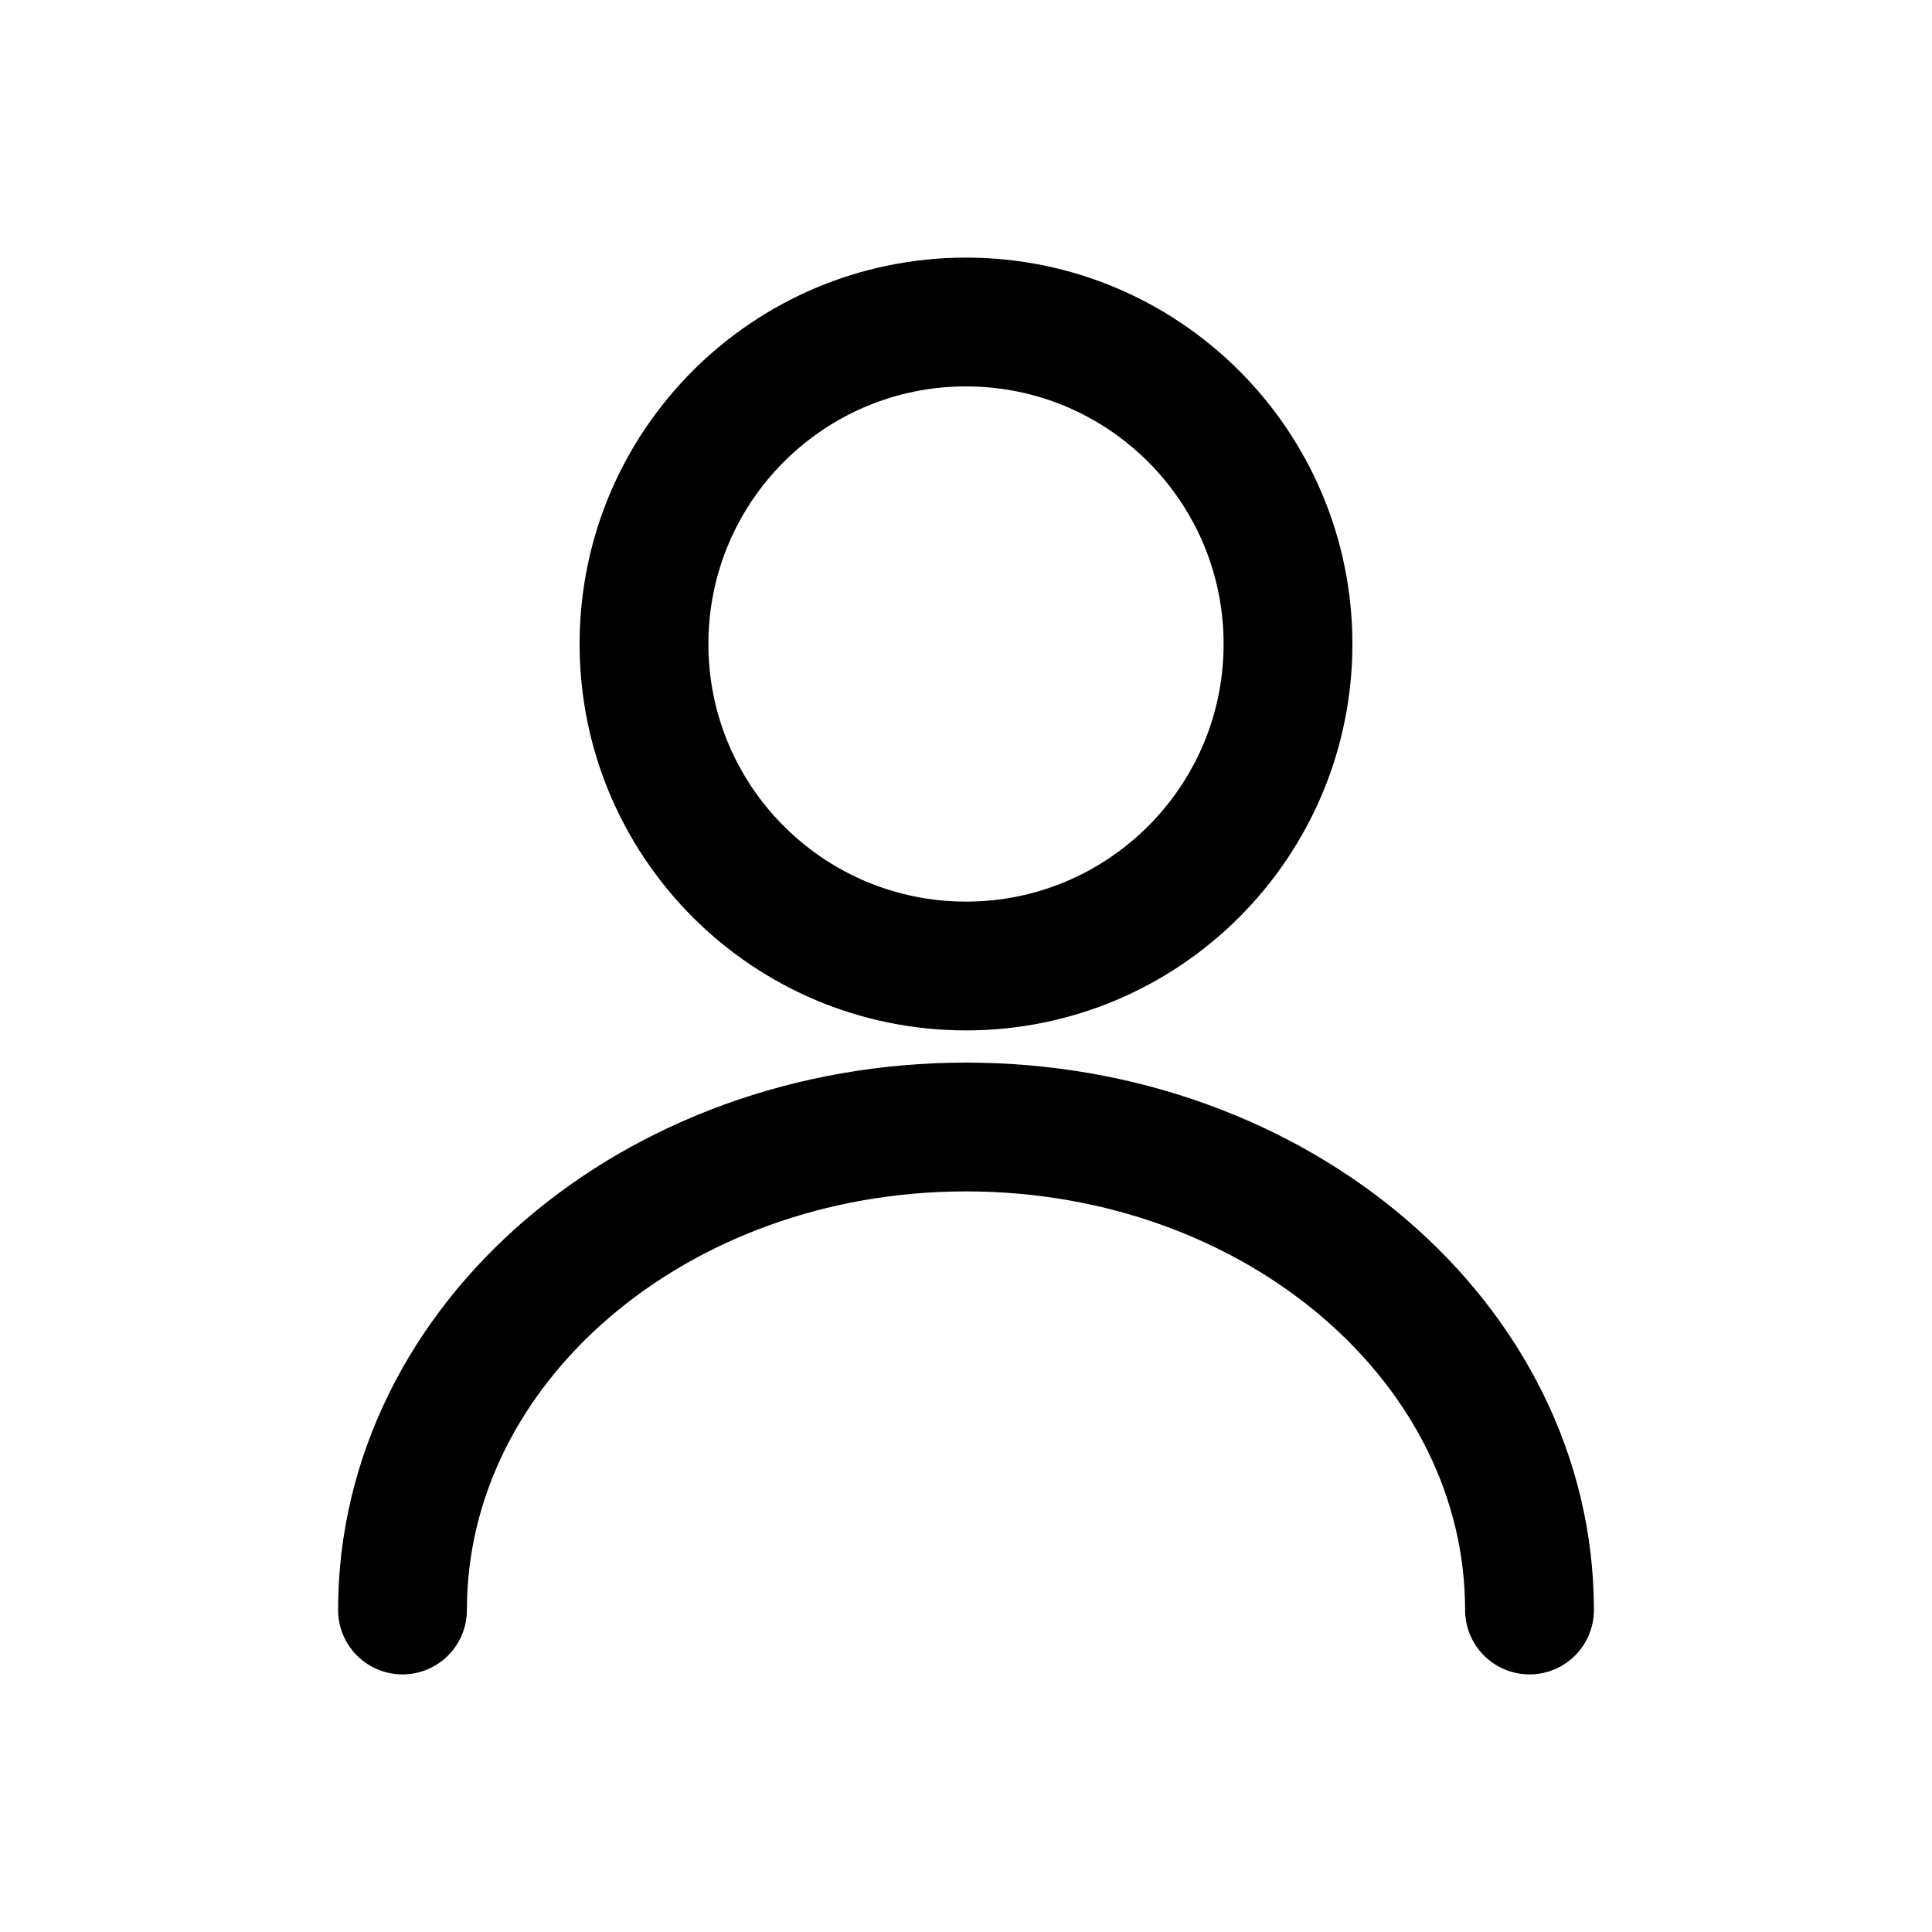
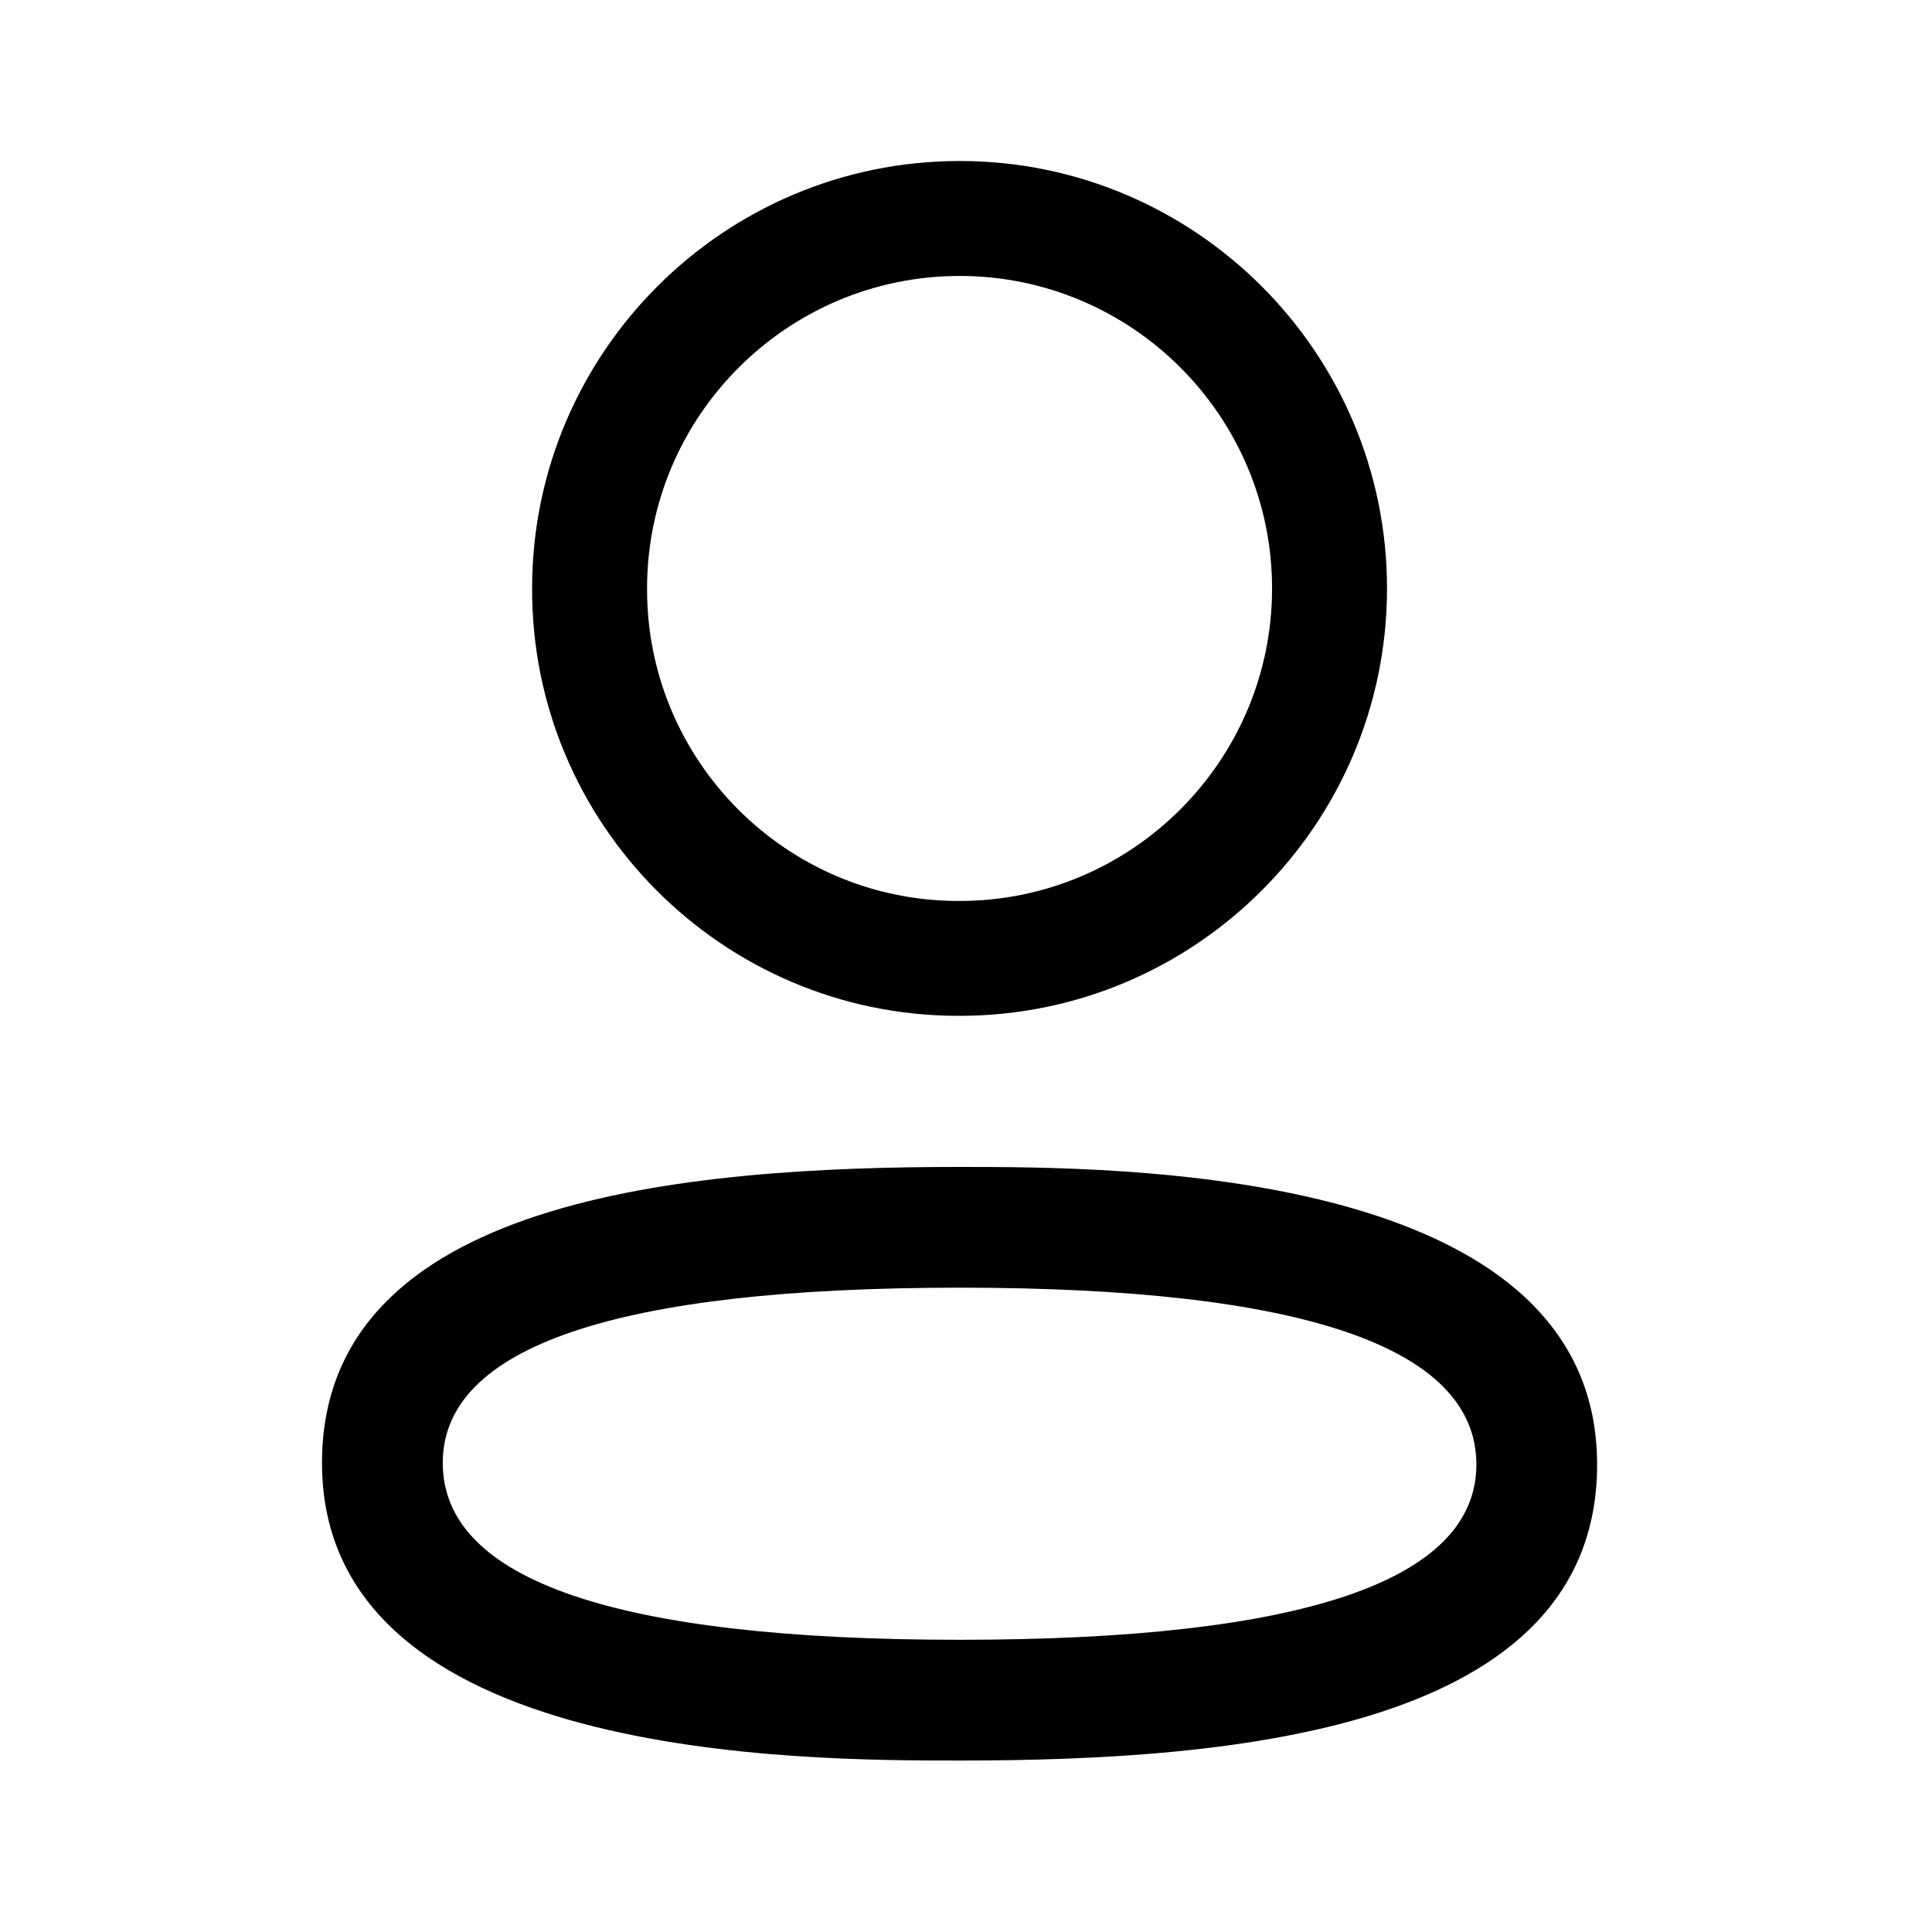
<svg xmlns="http://www.w3.org/2000/svg" viewBox="0 0 24 24" fill="none">
-   <circle cx="12" cy="8" r="4" stroke="currentColor" stroke-width="1.6" />
-   <path d="M5 20c0-3.314 3.134-6 7-6s7 2.686 7 6" stroke="currentColor" stroke-width="1.6" stroke-linecap="round" />
+   <g transform="translate(4 2)" fill="currentColor">
+     <path fill-rule="evenodd" clip-rule="evenodd" d="M7.889 10.619H7.921C10.849 10.619 13.23 8.238 13.23 5.31C13.23 2.382 10.849 0 7.921 0C4.992 0 2.61 2.382 2.61 5.307C2.6 8.227 4.967 10.61 7.889 10.619ZM4.038 5.31C4.038 3.169 5.78 1.428 7.921 1.428C10.061 1.428 11.802 3.169 11.802 5.31C11.802 7.45 10.061 9.192 7.921 9.192H7.892C5.76 9.184 4.031 7.444 4.038 5.31Z" />
+     <path fill-rule="evenodd" clip-rule="evenodd" d="M5.24521e-06 16.173C5.24521e-06 19.87 5.962 19.87 7.921 19.87C11.32 19.87 15.84 19.489 15.84 16.193C15.84 12.496 9.88 12.496 7.921 12.496C4.521 12.496 5.24521e-06 12.877 5.24521e-06 16.173ZM1.5 16.173C1.5 14.728 3.66 13.996 7.921 13.996C12.181 13.996 14.34 14.735 14.34 16.193C14.34 17.638 12.181 18.37 7.921 18.37C3.66 18.37 1.5 17.631 1.5 16.173Z" />
+   </g>
</svg>
